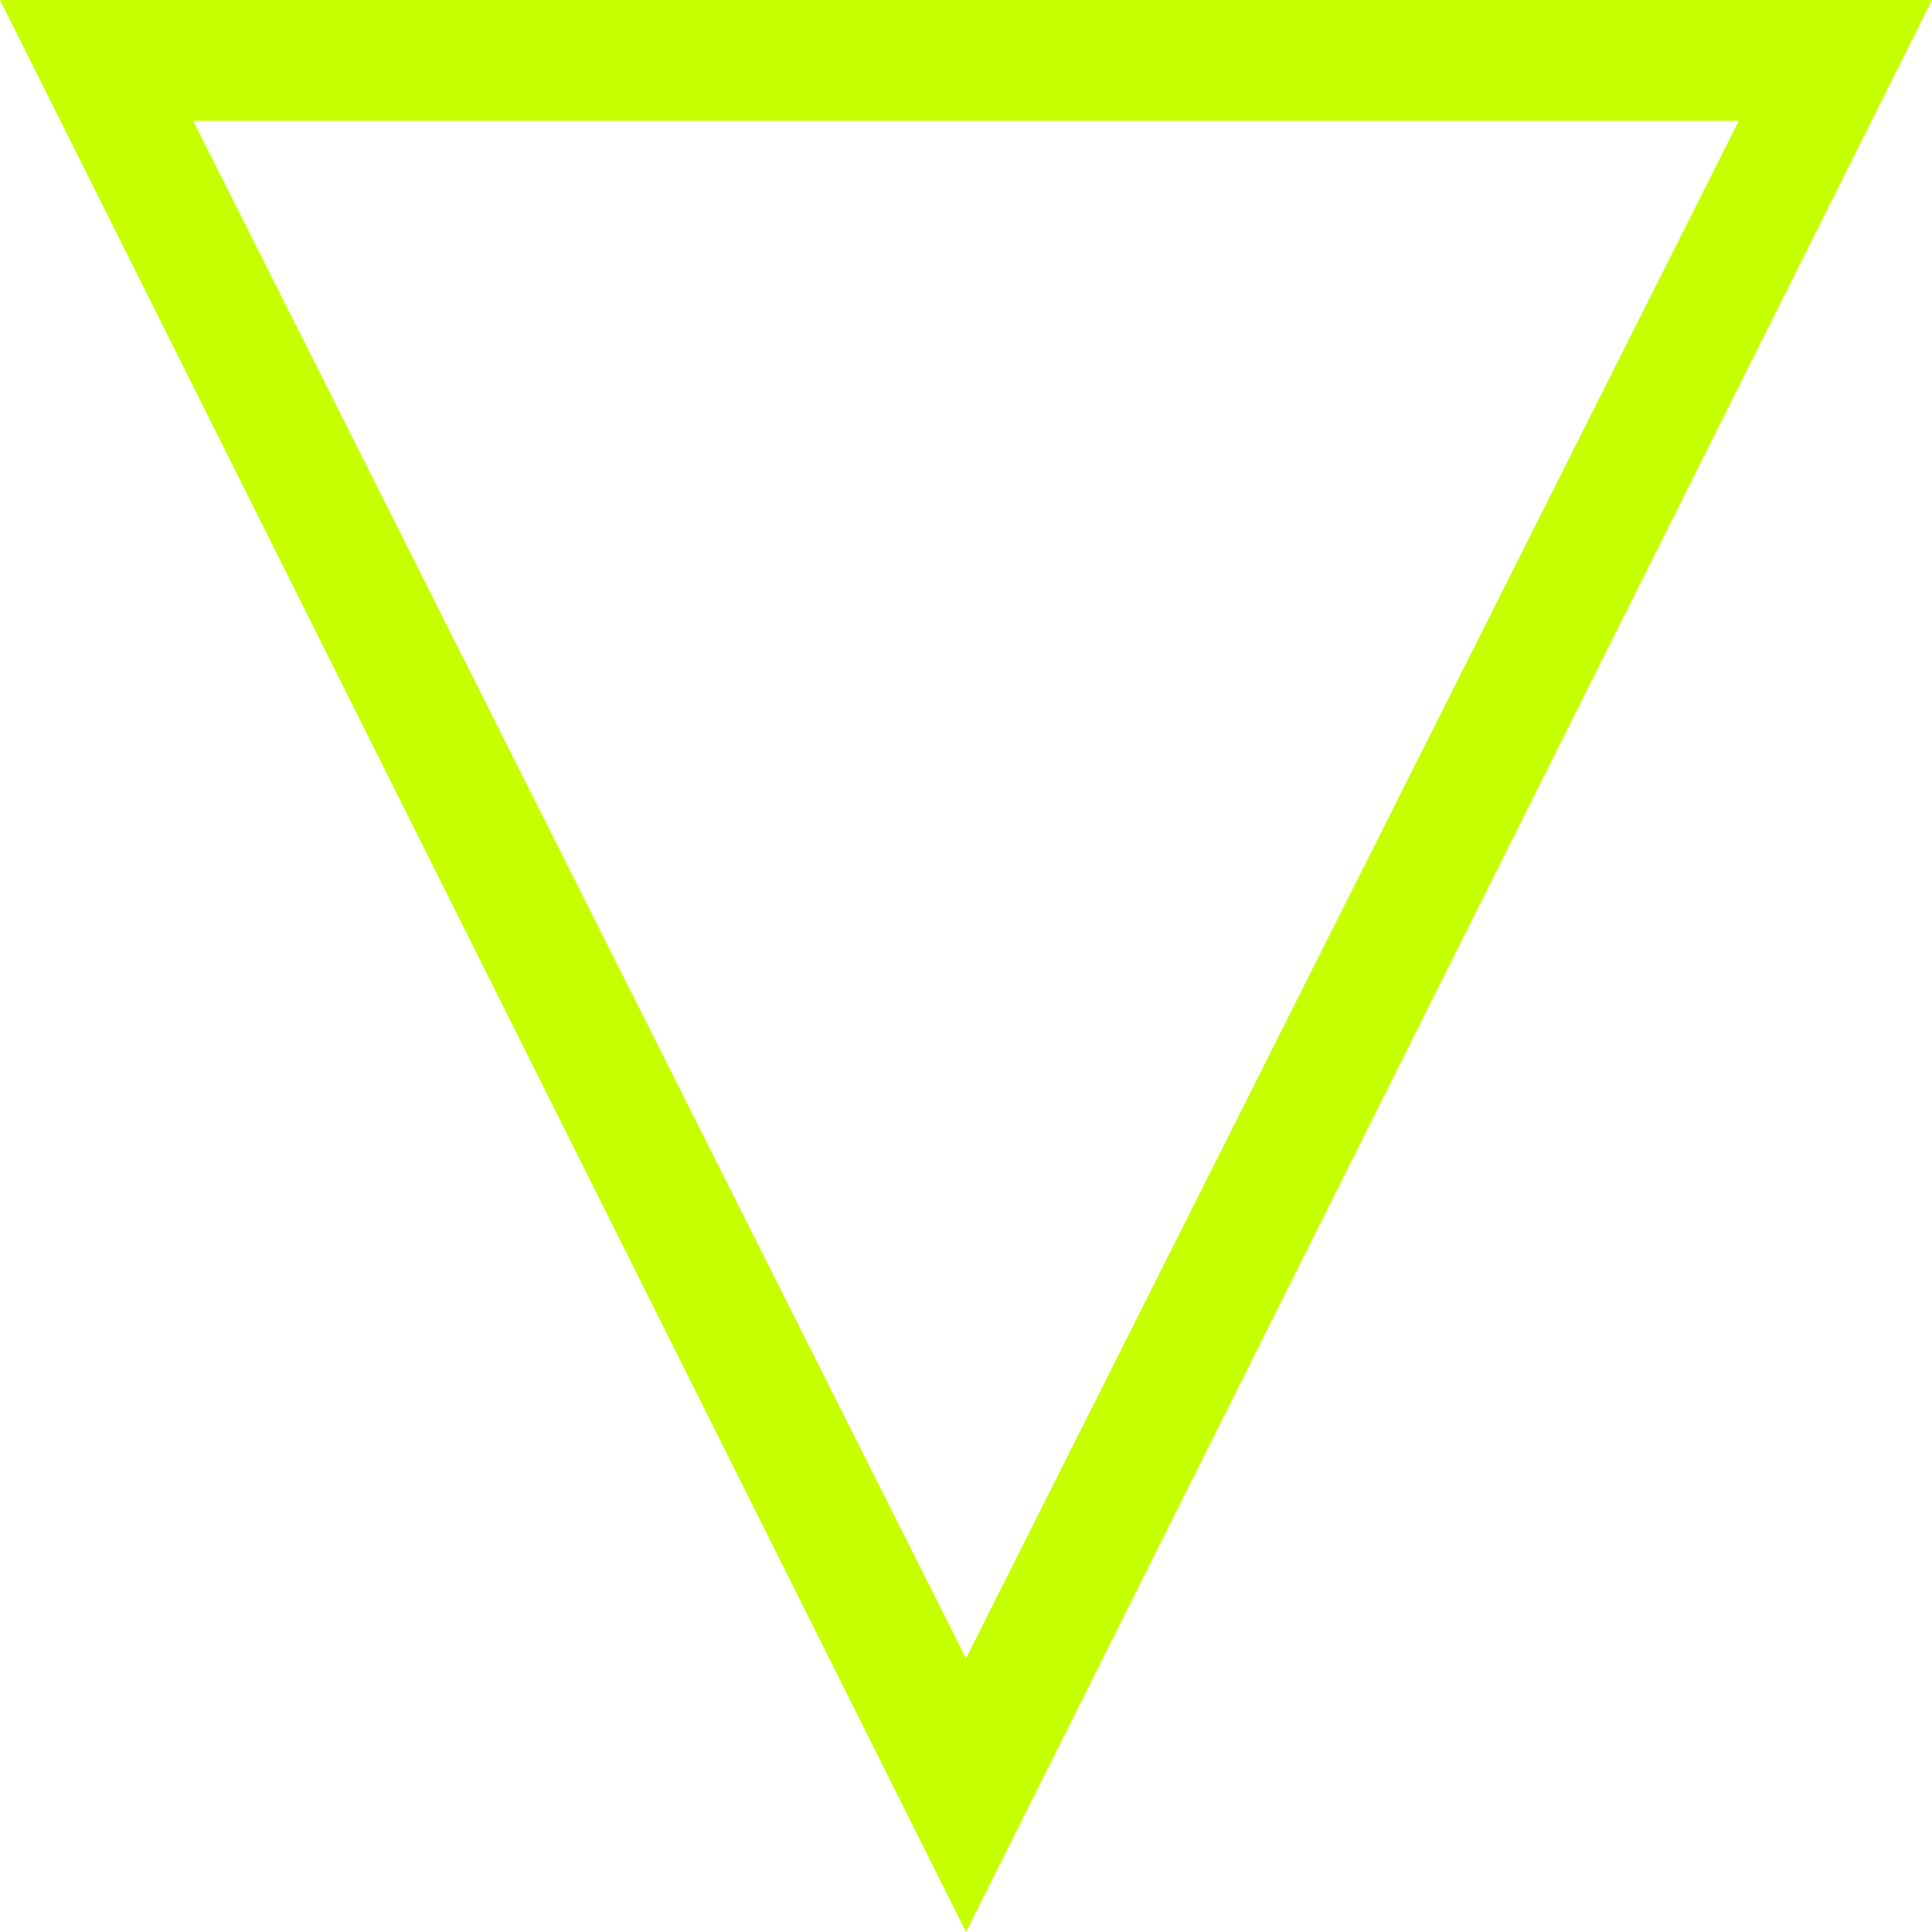
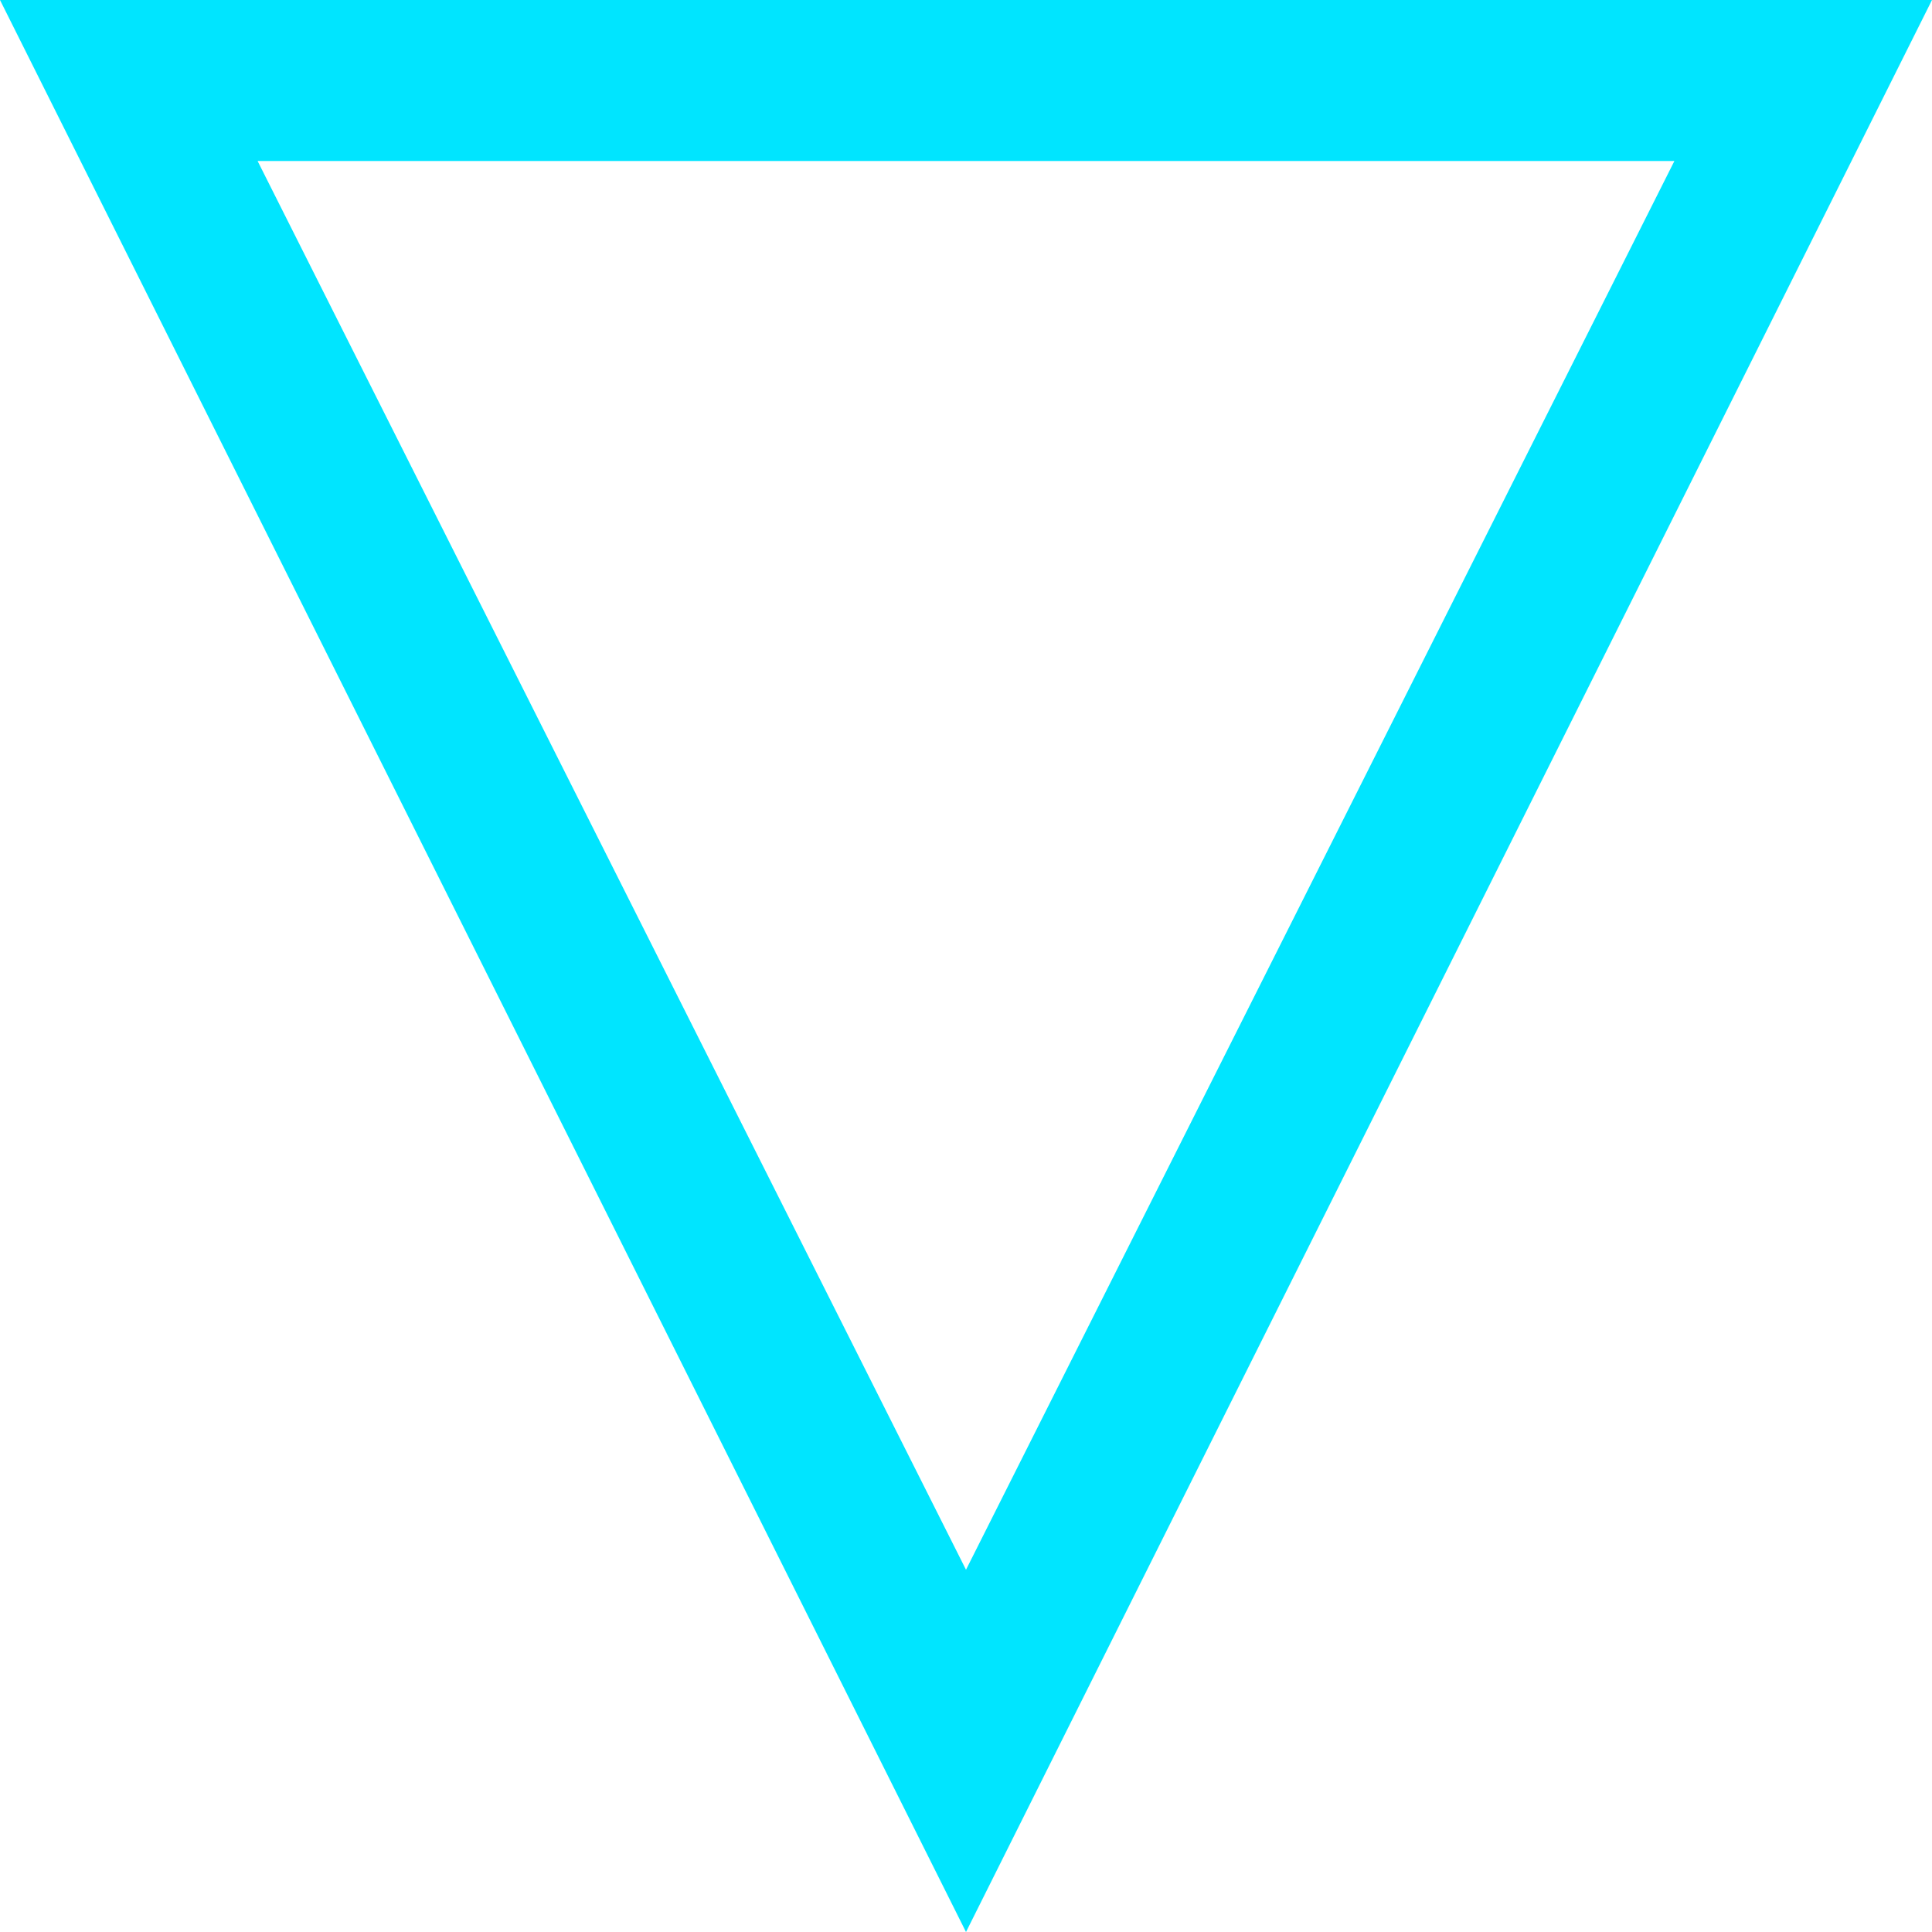
- <svg xmlns="http://www.w3.org/2000/svg" version="1.1" id="Layer_1" x="0px" y="0px" viewBox="0 0 24 24" enable-background="new 0 0 24 24" xml:space="preserve">
-   <path fill="#C6FF00" d="M21.6,1.5L12,20.6L2.4,1.5H21.6 M24,0H0l12,24L24,0L24,0z" />
+ <svg xmlns="http://www.w3.org/2000/svg" version="1.1" x="0px" y="0px" viewBox="0 0 24 24" style="enable-background:new 0 0 24 24;" xml:space="preserve">
+   <g id="Color_Pallete">
+ </g>
+   <g id="Favicon">
+ </g>
+   <g id="Logo">
+ </g>
+   <g id="Home">
+ </g>
+   <g id="Home:_mobile">
+     <g>
+       <path style="fill:#00E5FF;" d="M20.8,2L12,19.5L3.2,2L20.8,2 M24,0L0,0l12,24L24,0L24,0z" />
+     </g>
+   </g>
+   <g id="Design">
+ </g>
+   <g id="Design:_mobile">
+ </g>
+   <g id="Design:_gallery">
+ </g>
+   <g id="Design:_mobile:_gallery">
+ </g>
+   <g id="Code">
+ </g>
+   <g id="Code:_mobile">
+ </g>
+   <g id="About">
+ </g>
+   <g id="Hovers" style="display:none;">
+ </g>
</svg>
